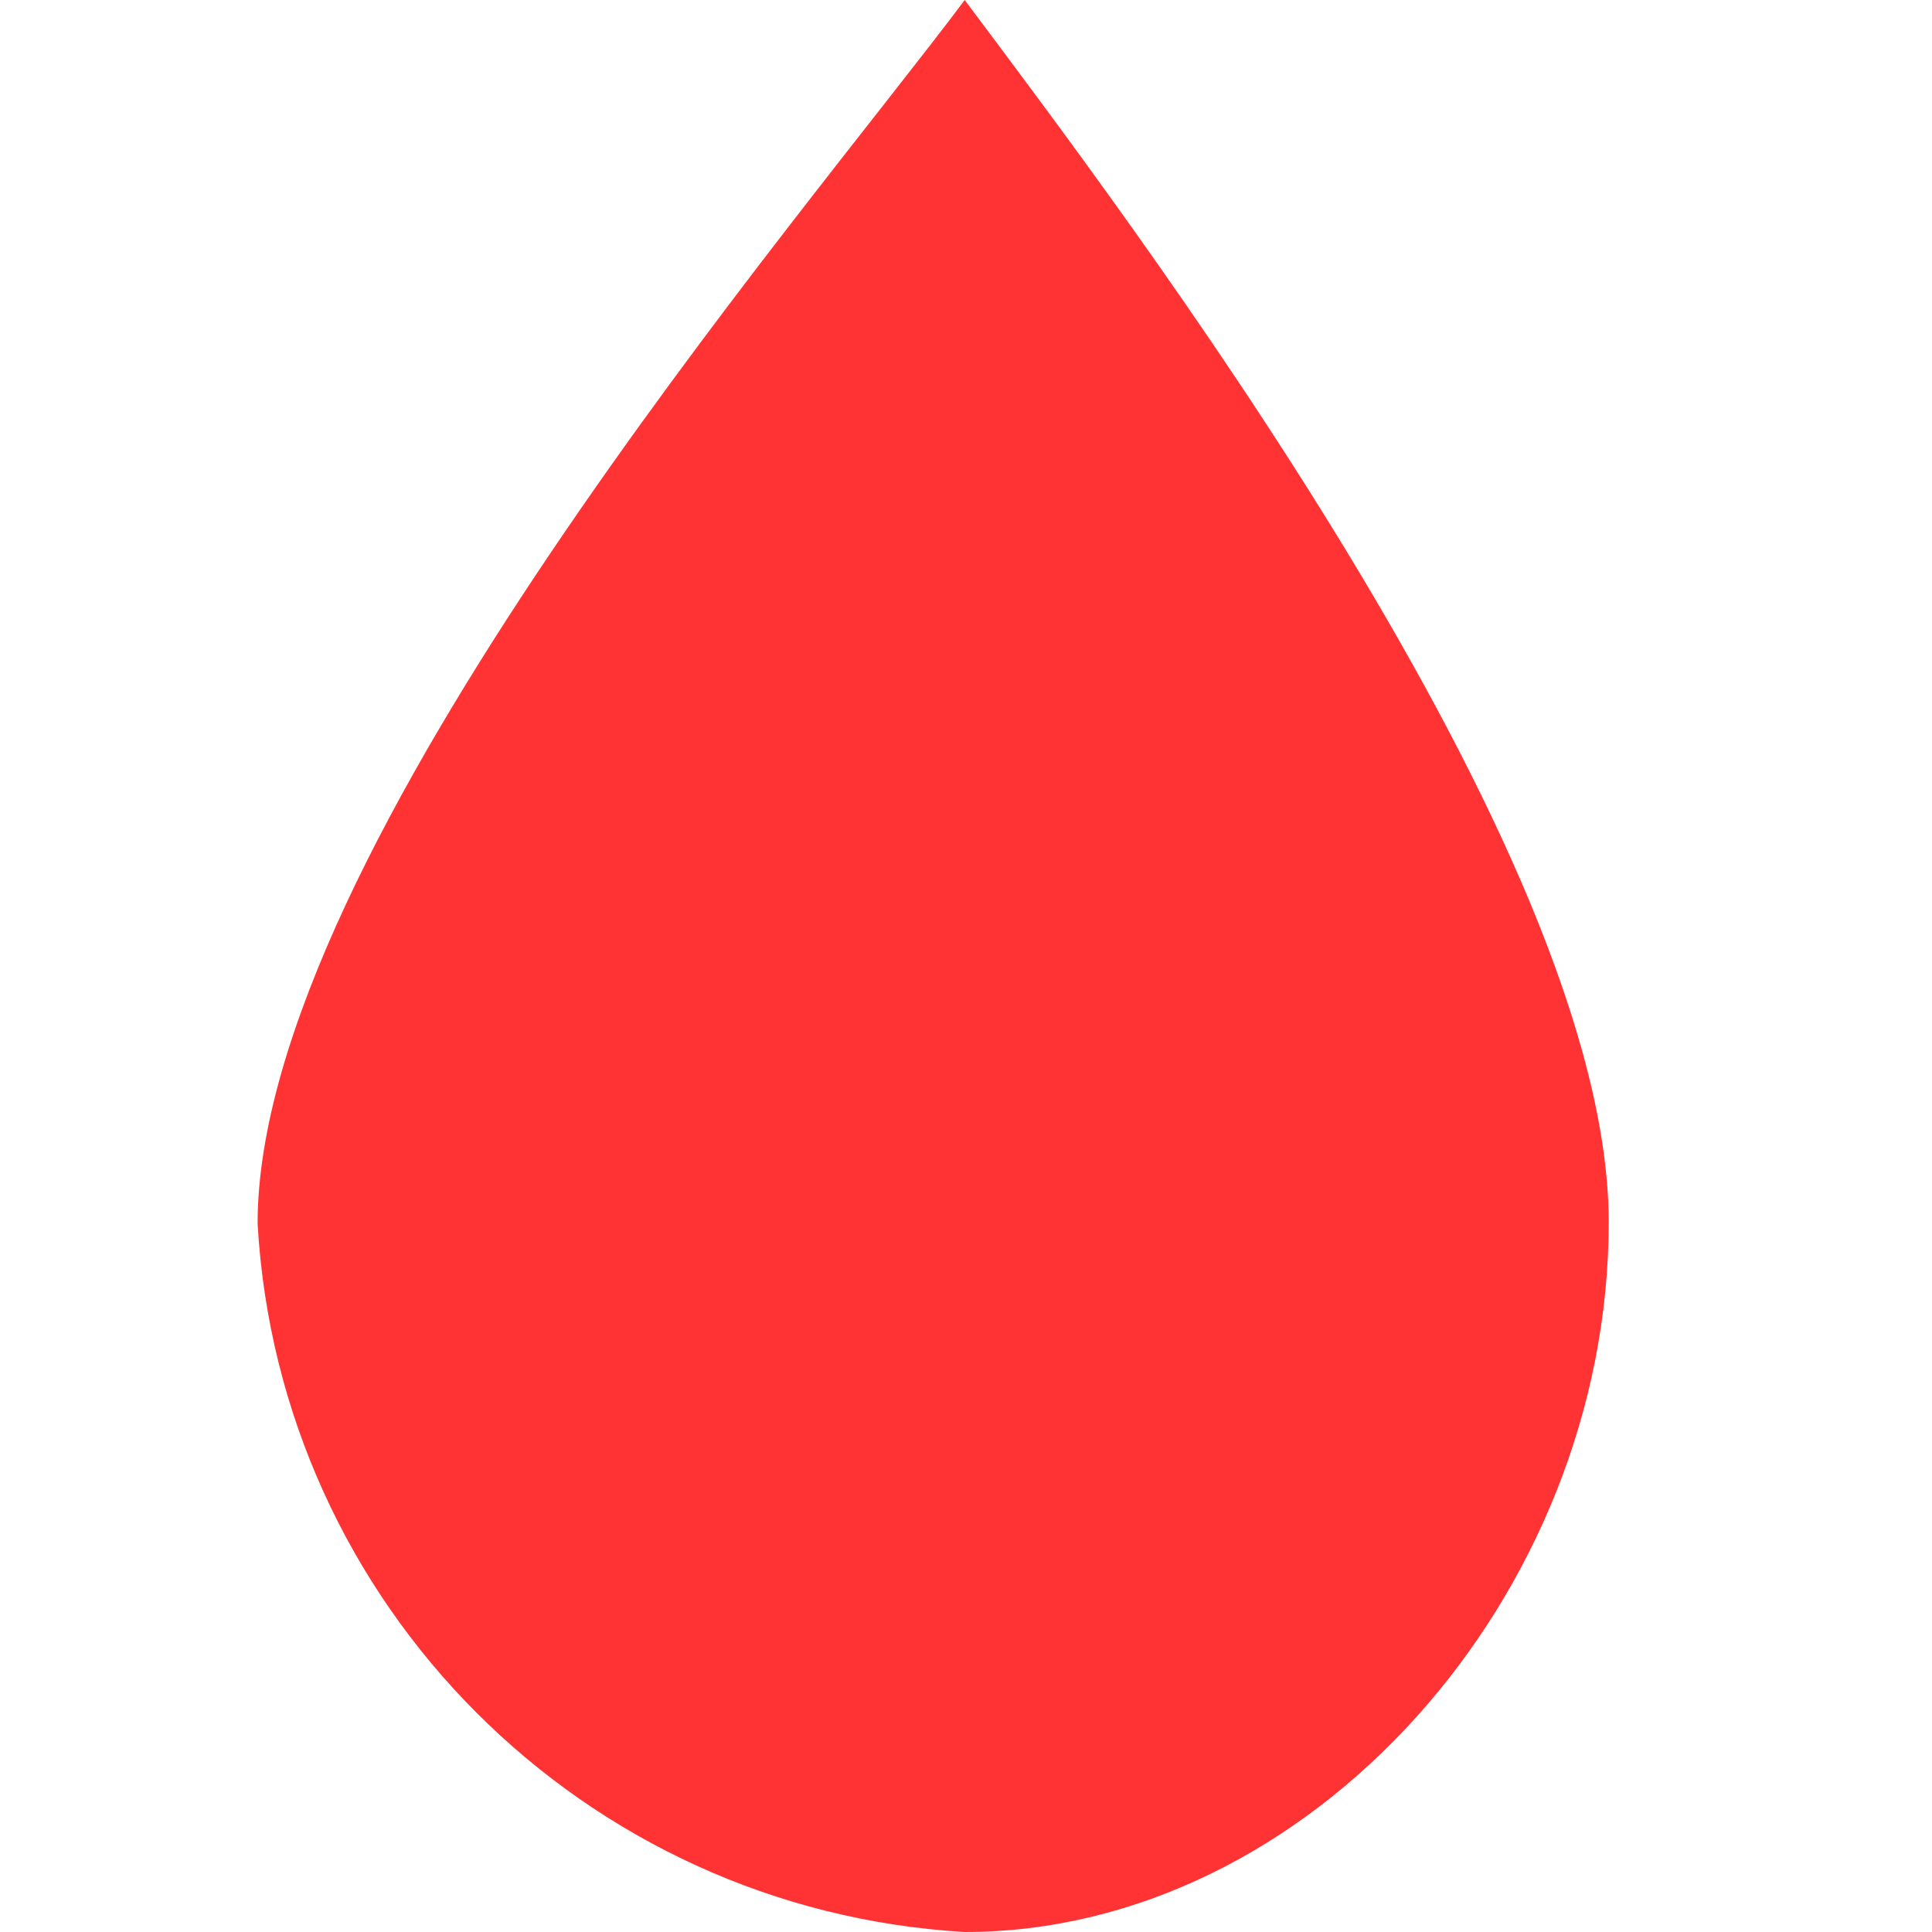
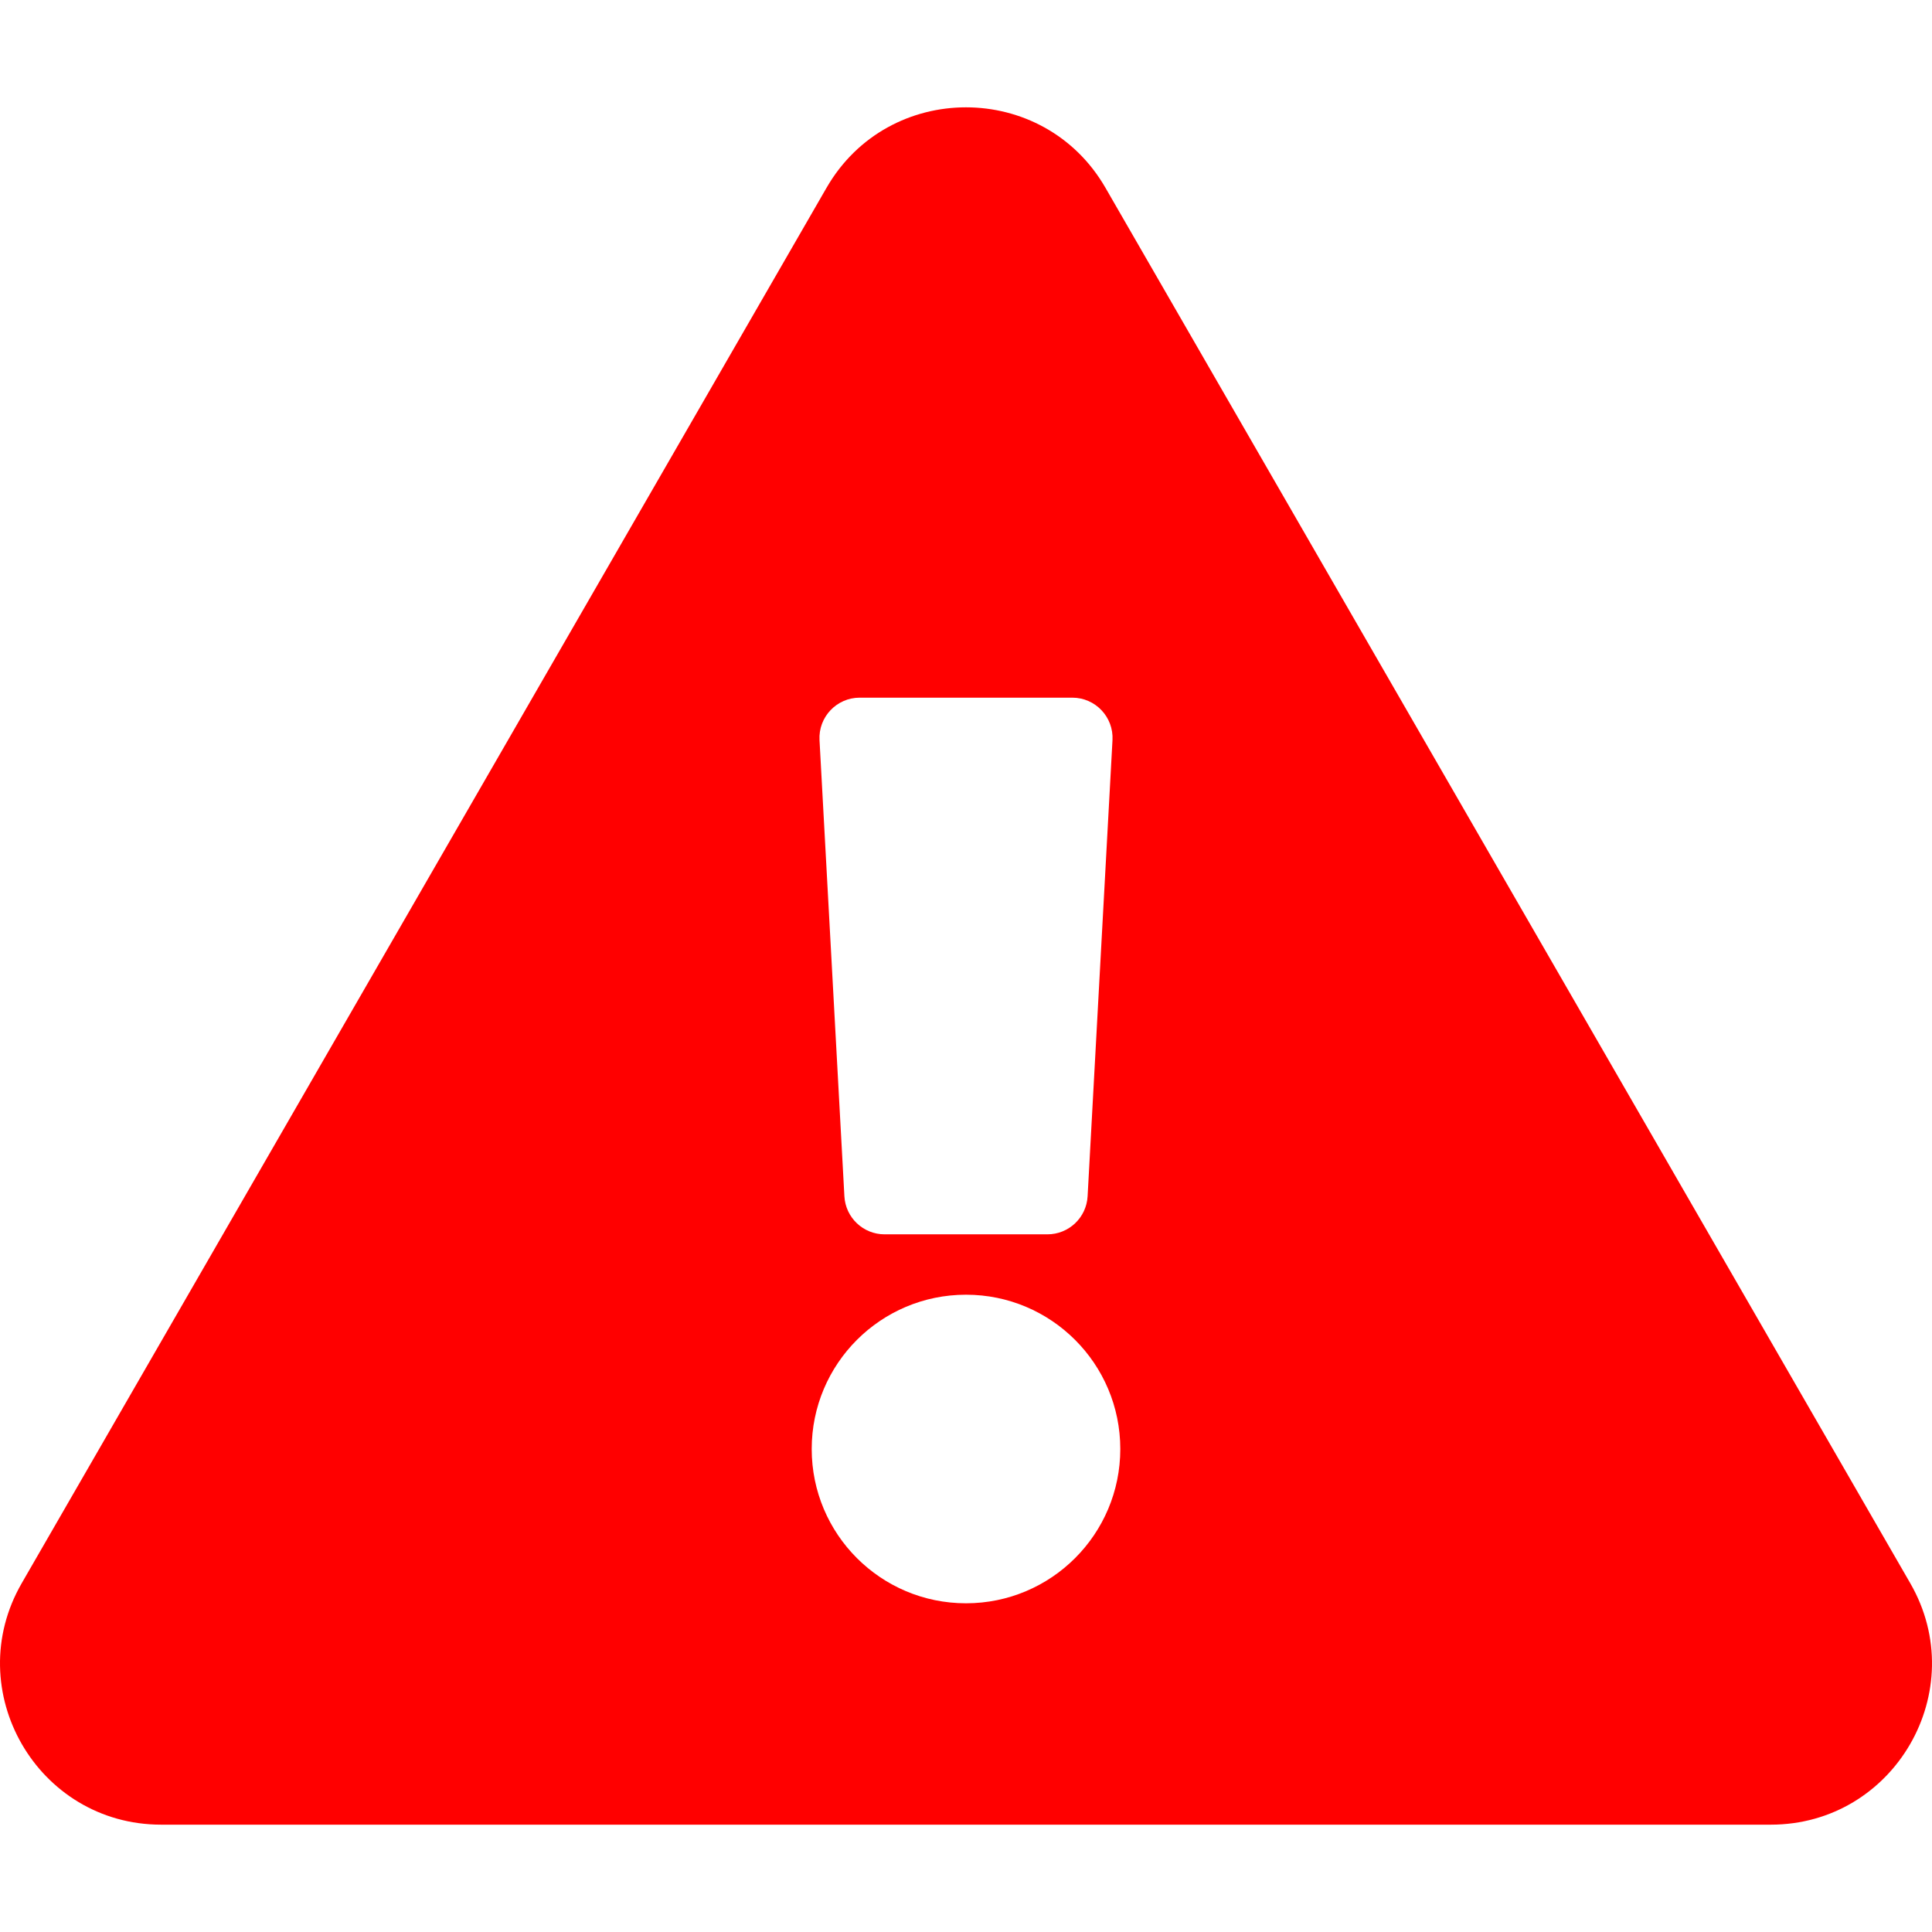
- <svg xmlns="http://www.w3.org/2000/svg" version="1.1" id="water-15" width="15px" height="15px" viewBox="0 0 15 15">
-   <path d="M7.49,15C4.529,14.827,2.168,12.461,2,9.5C2,6.6,6.25,1.66,7.49,0c1.24,1.66,5,6.59,5,9.49S10.17,15,7.49,15z" fill-opacity="0.8" fill="red" />
+ <svg xmlns="http://www.w3.org/2000/svg" width="20px" height="20px" viewBox="0 0 576 512">
+   <path fill="red" d="M569.517 440.013C587.975 472.007 564.806 512 527.94 512H48.054c-36.937 0-59.999-40.055-41.577-71.987L246.423 23.985c18.467-32.009 64.72-31.951 83.154 0l239.94 416.028zM288 354c-25.405 0-46 20.595-46 46s20.595 46 46 46 46-20.595 46-46-20.595-46-46-46zm-43.673-165.346l7.418 136c.347 6.364 5.609 11.346 11.982 11.346h48.546c6.373 0 11.635-4.982 11.982-11.346l7.418-136c.375-6.874-5.098-12.654-11.982-12.654h-63.383c-6.884 0-12.356 5.78-11.981 12.654z" />
</svg>
